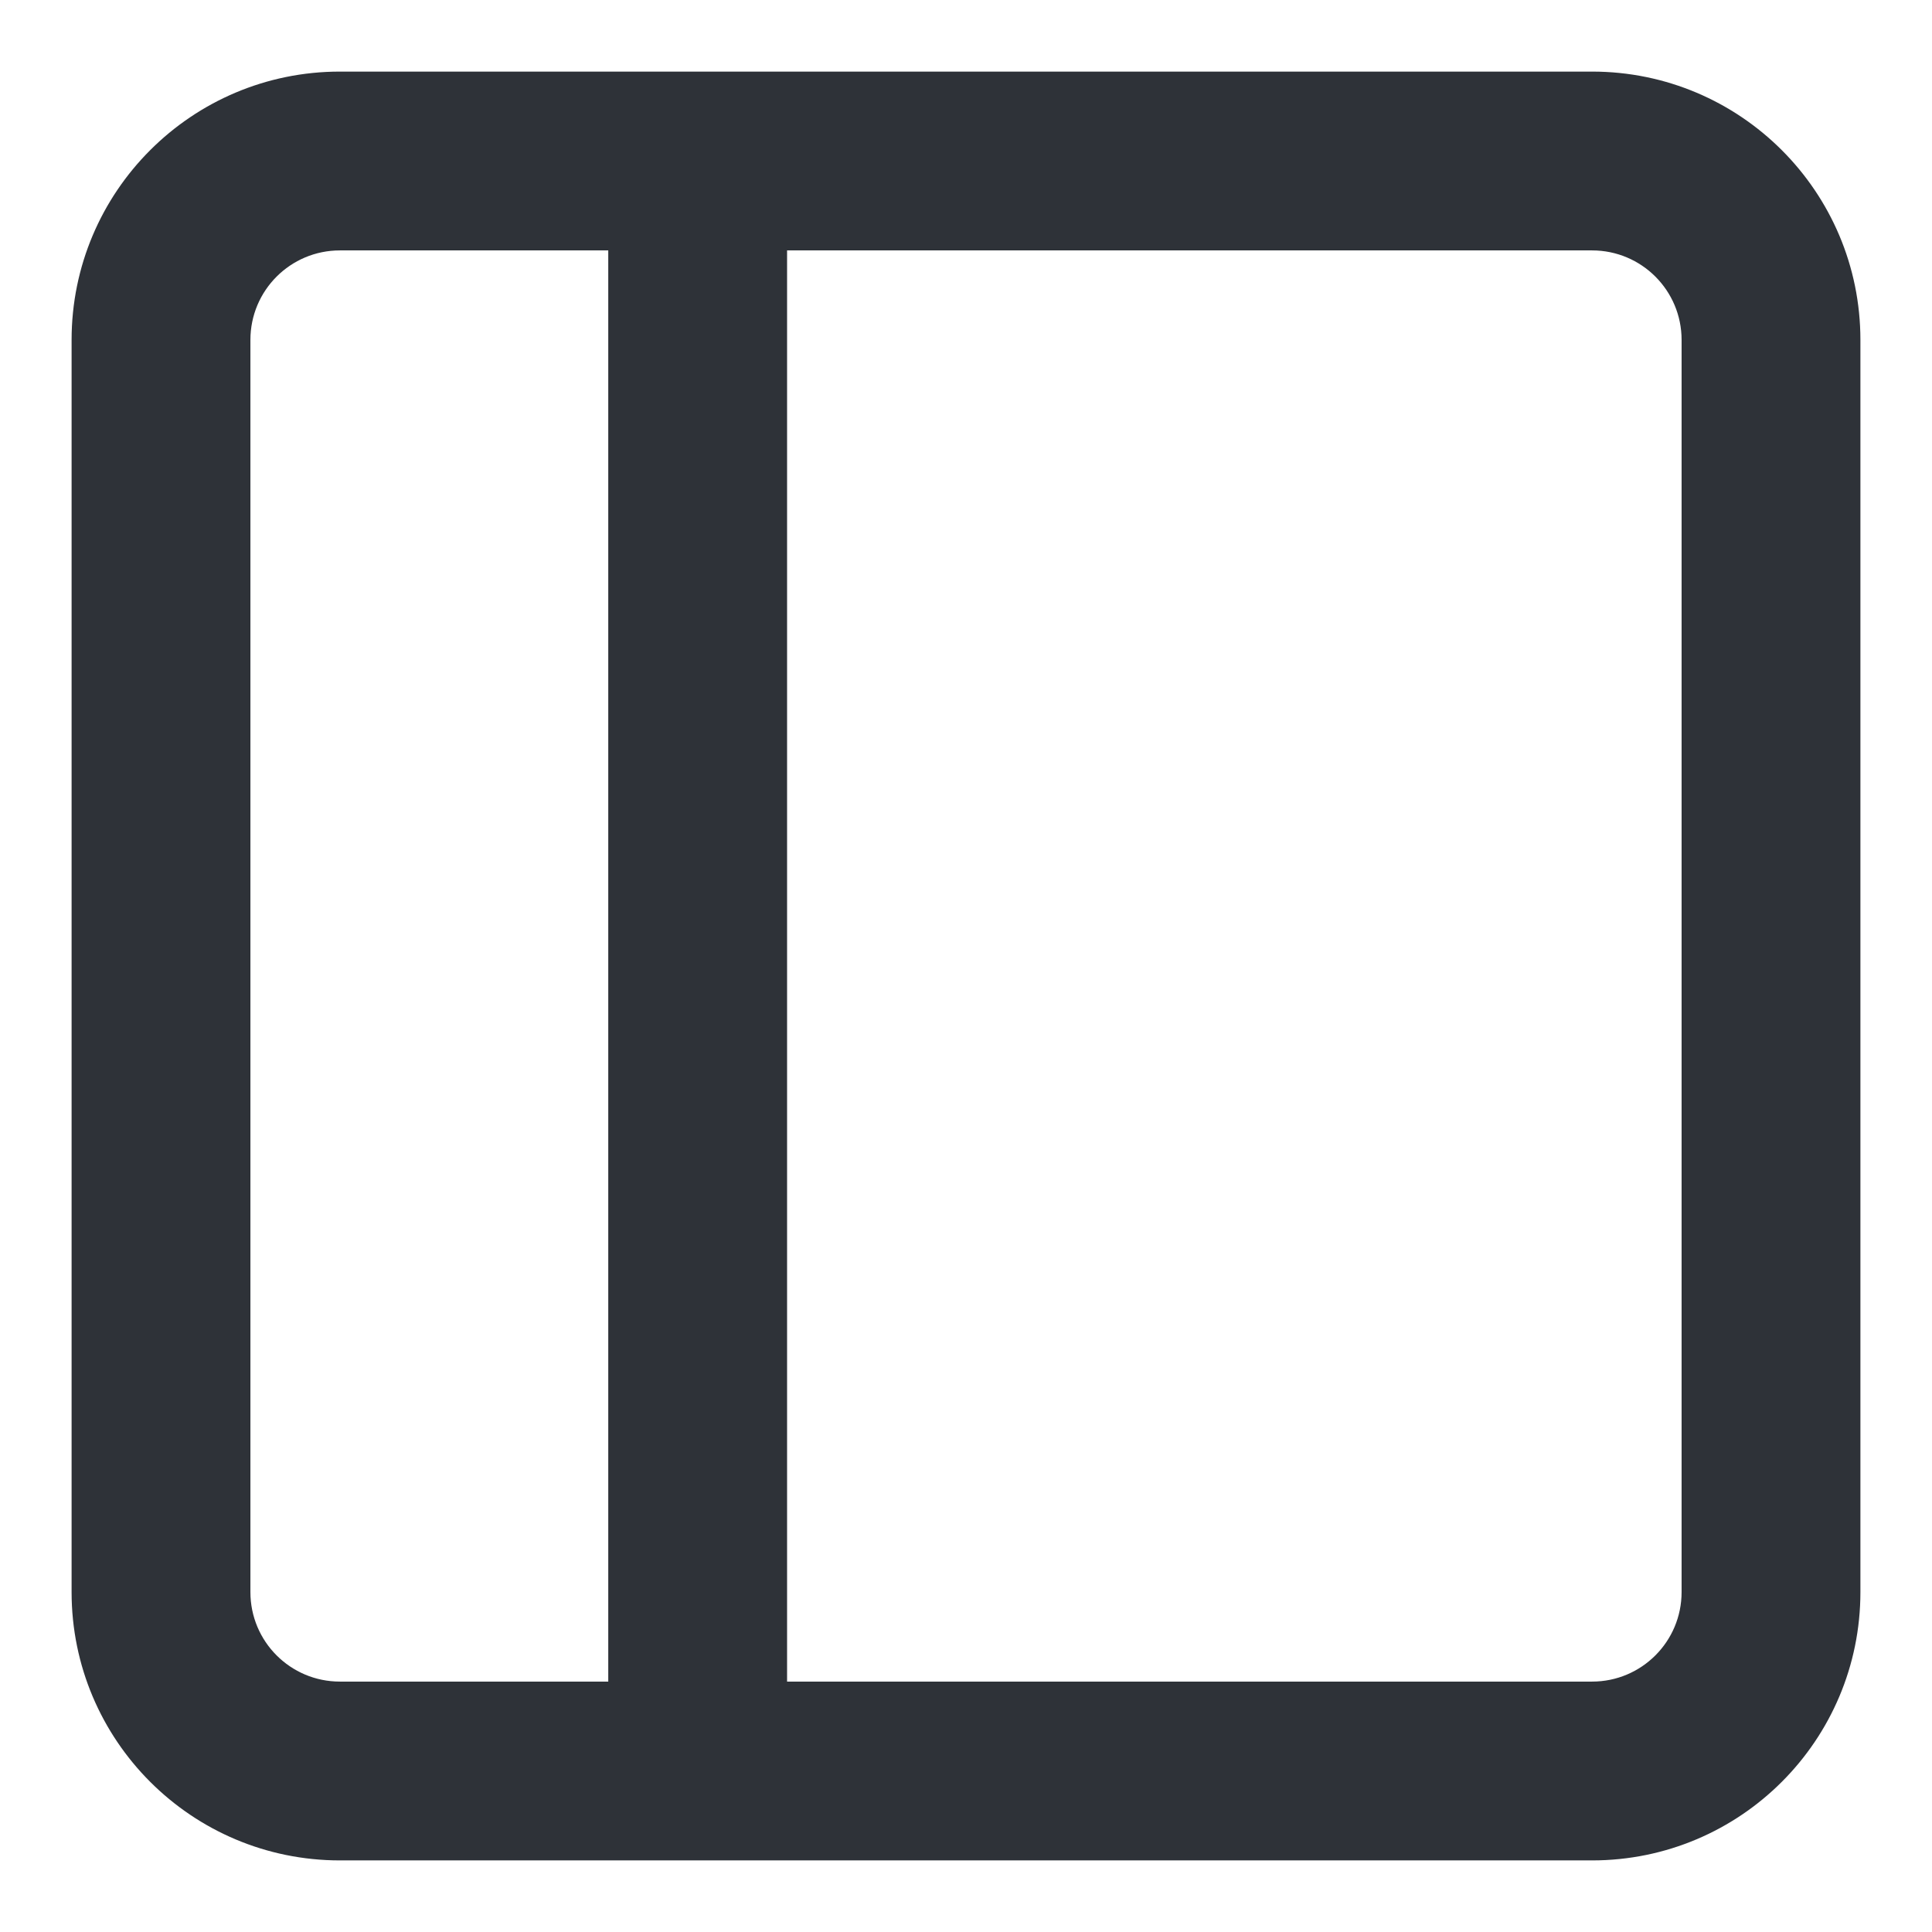
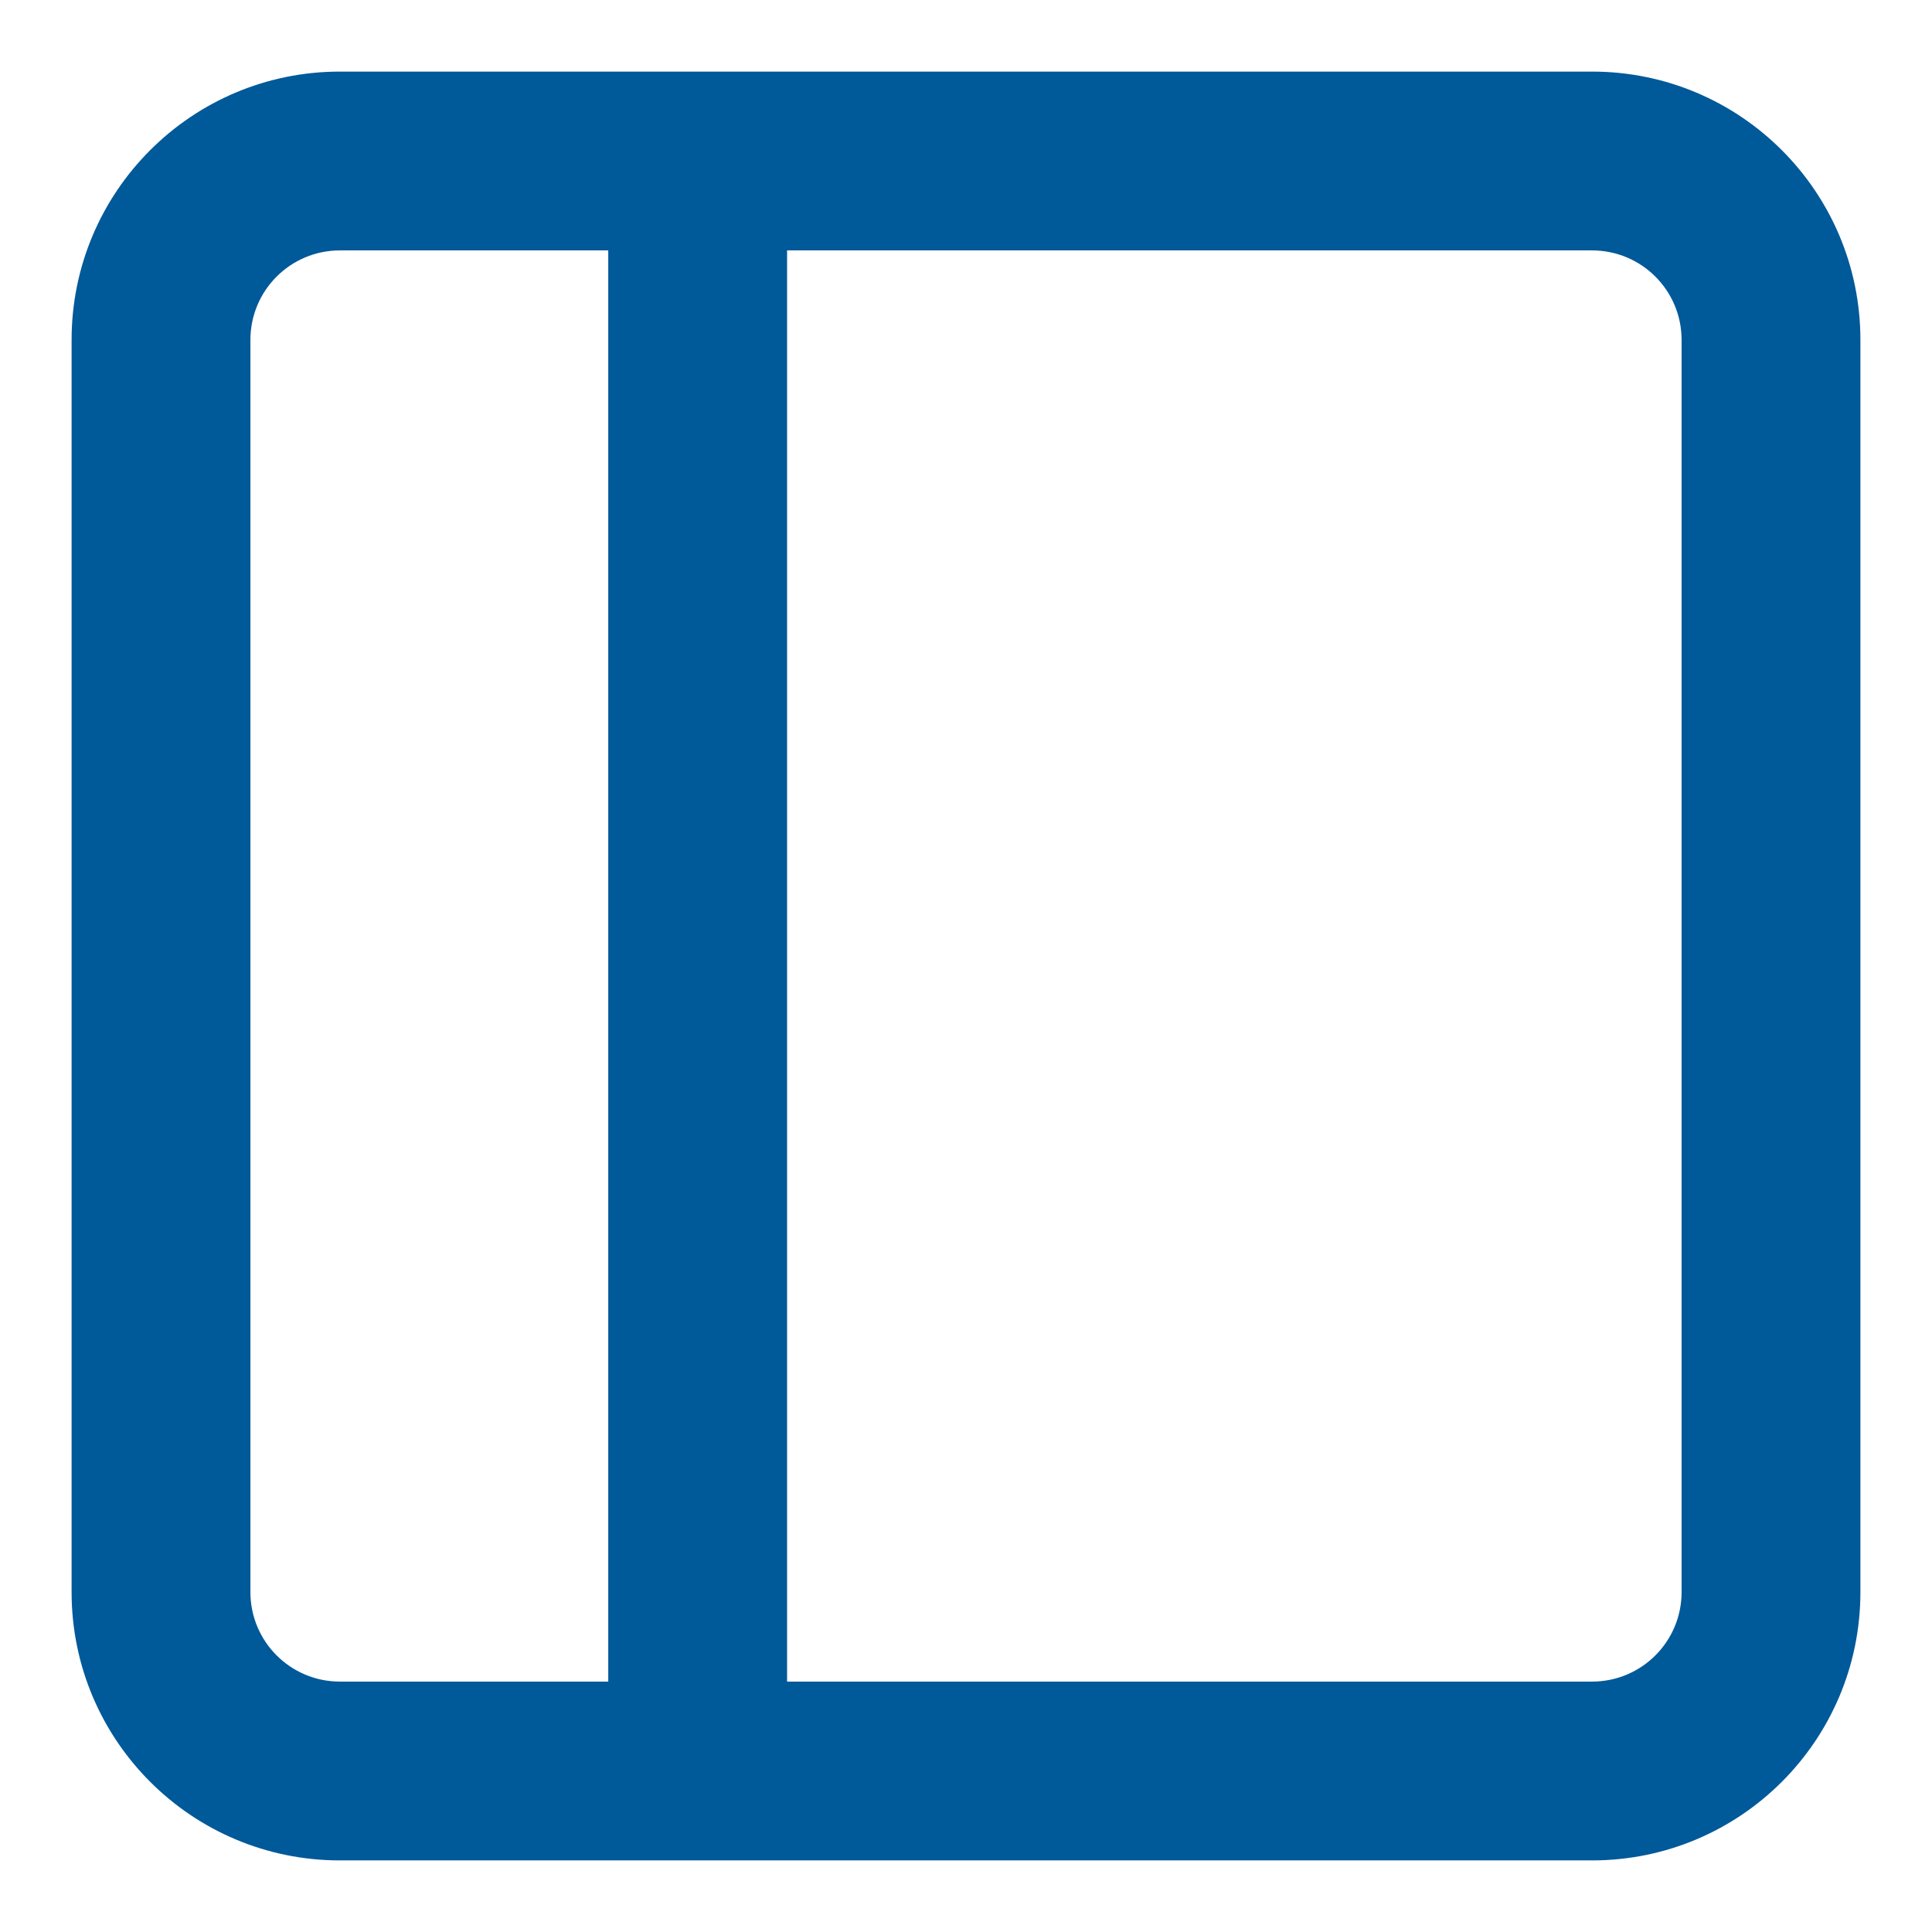
<svg xmlns="http://www.w3.org/2000/svg" width="18" height="18" viewBox="0 0 18 18" fill="none">
-   <path fill-rule="evenodd" clip-rule="evenodd" d="M3.167 17.333C1.786 17.333 0.667 16.214 0.667 14.833V3.167C0.667 1.786 1.786 0.667 3.167 0.667H14.833C16.214 0.667 17.333 1.786 17.333 3.167V14.833C17.333 16.214 16.214 17.333 14.833 17.333H3.167ZM2.333 3.167C2.333 2.706 2.706 2.333 3.167 2.333H5.667V15.667H3.167C2.706 15.667 2.333 15.294 2.333 14.833V3.167ZM7.333 15.667V2.333H14.833C15.294 2.333 15.667 2.706 15.667 3.167V14.833C15.667 15.294 15.294 15.667 14.833 15.667H7.333Z" fill="#2E3238" />
+   <path fill-rule="evenodd" clip-rule="evenodd" d="M3.167 17.333C1.786 17.333 0.667 16.214 0.667 14.833V3.167C0.667 1.786 1.786 0.667 3.167 0.667H14.833C16.214 0.667 17.333 1.786 17.333 3.167V14.833C17.333 16.214 16.214 17.333 14.833 17.333H3.167ZM2.333 3.167C2.333 2.706 2.706 2.333 3.167 2.333H5.667V15.667H3.167C2.706 15.667 2.333 15.294 2.333 14.833V3.167ZM7.333 15.667V2.333H14.833C15.294 2.333 15.667 2.706 15.667 3.167V14.833C15.667 15.294 15.294 15.667 14.833 15.667H7.333Z" fill="#005999" />
</svg>
